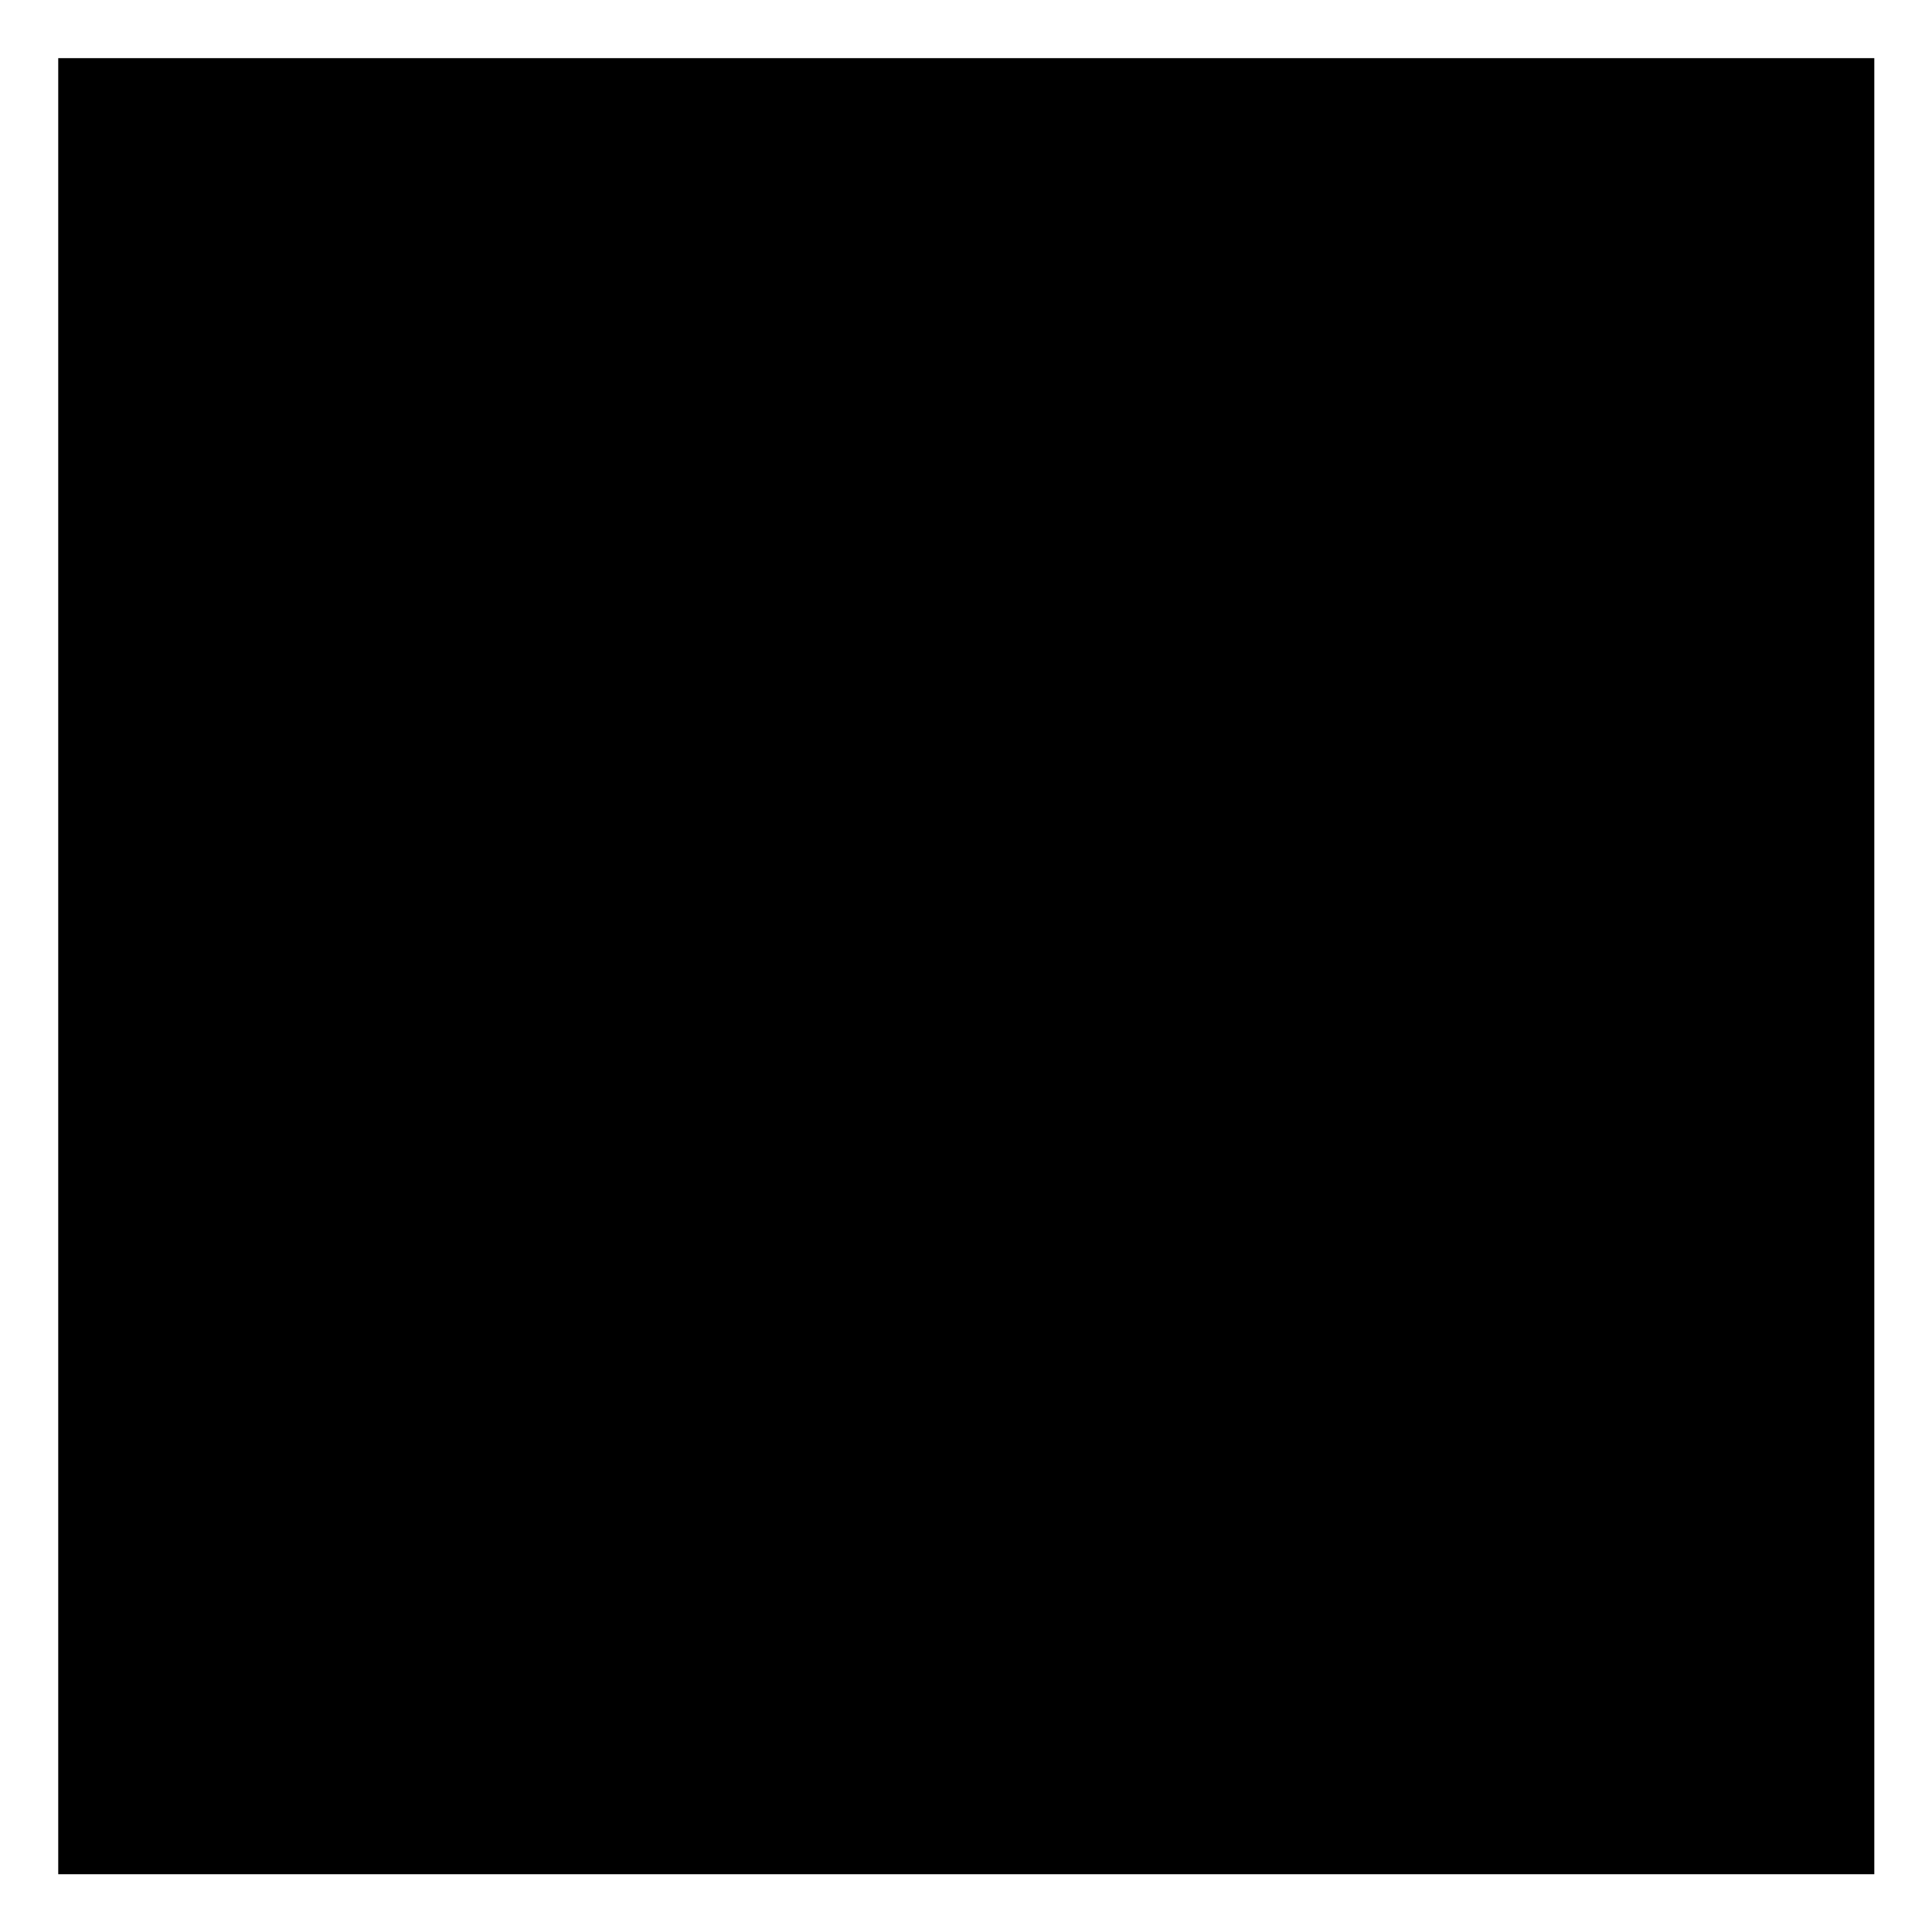
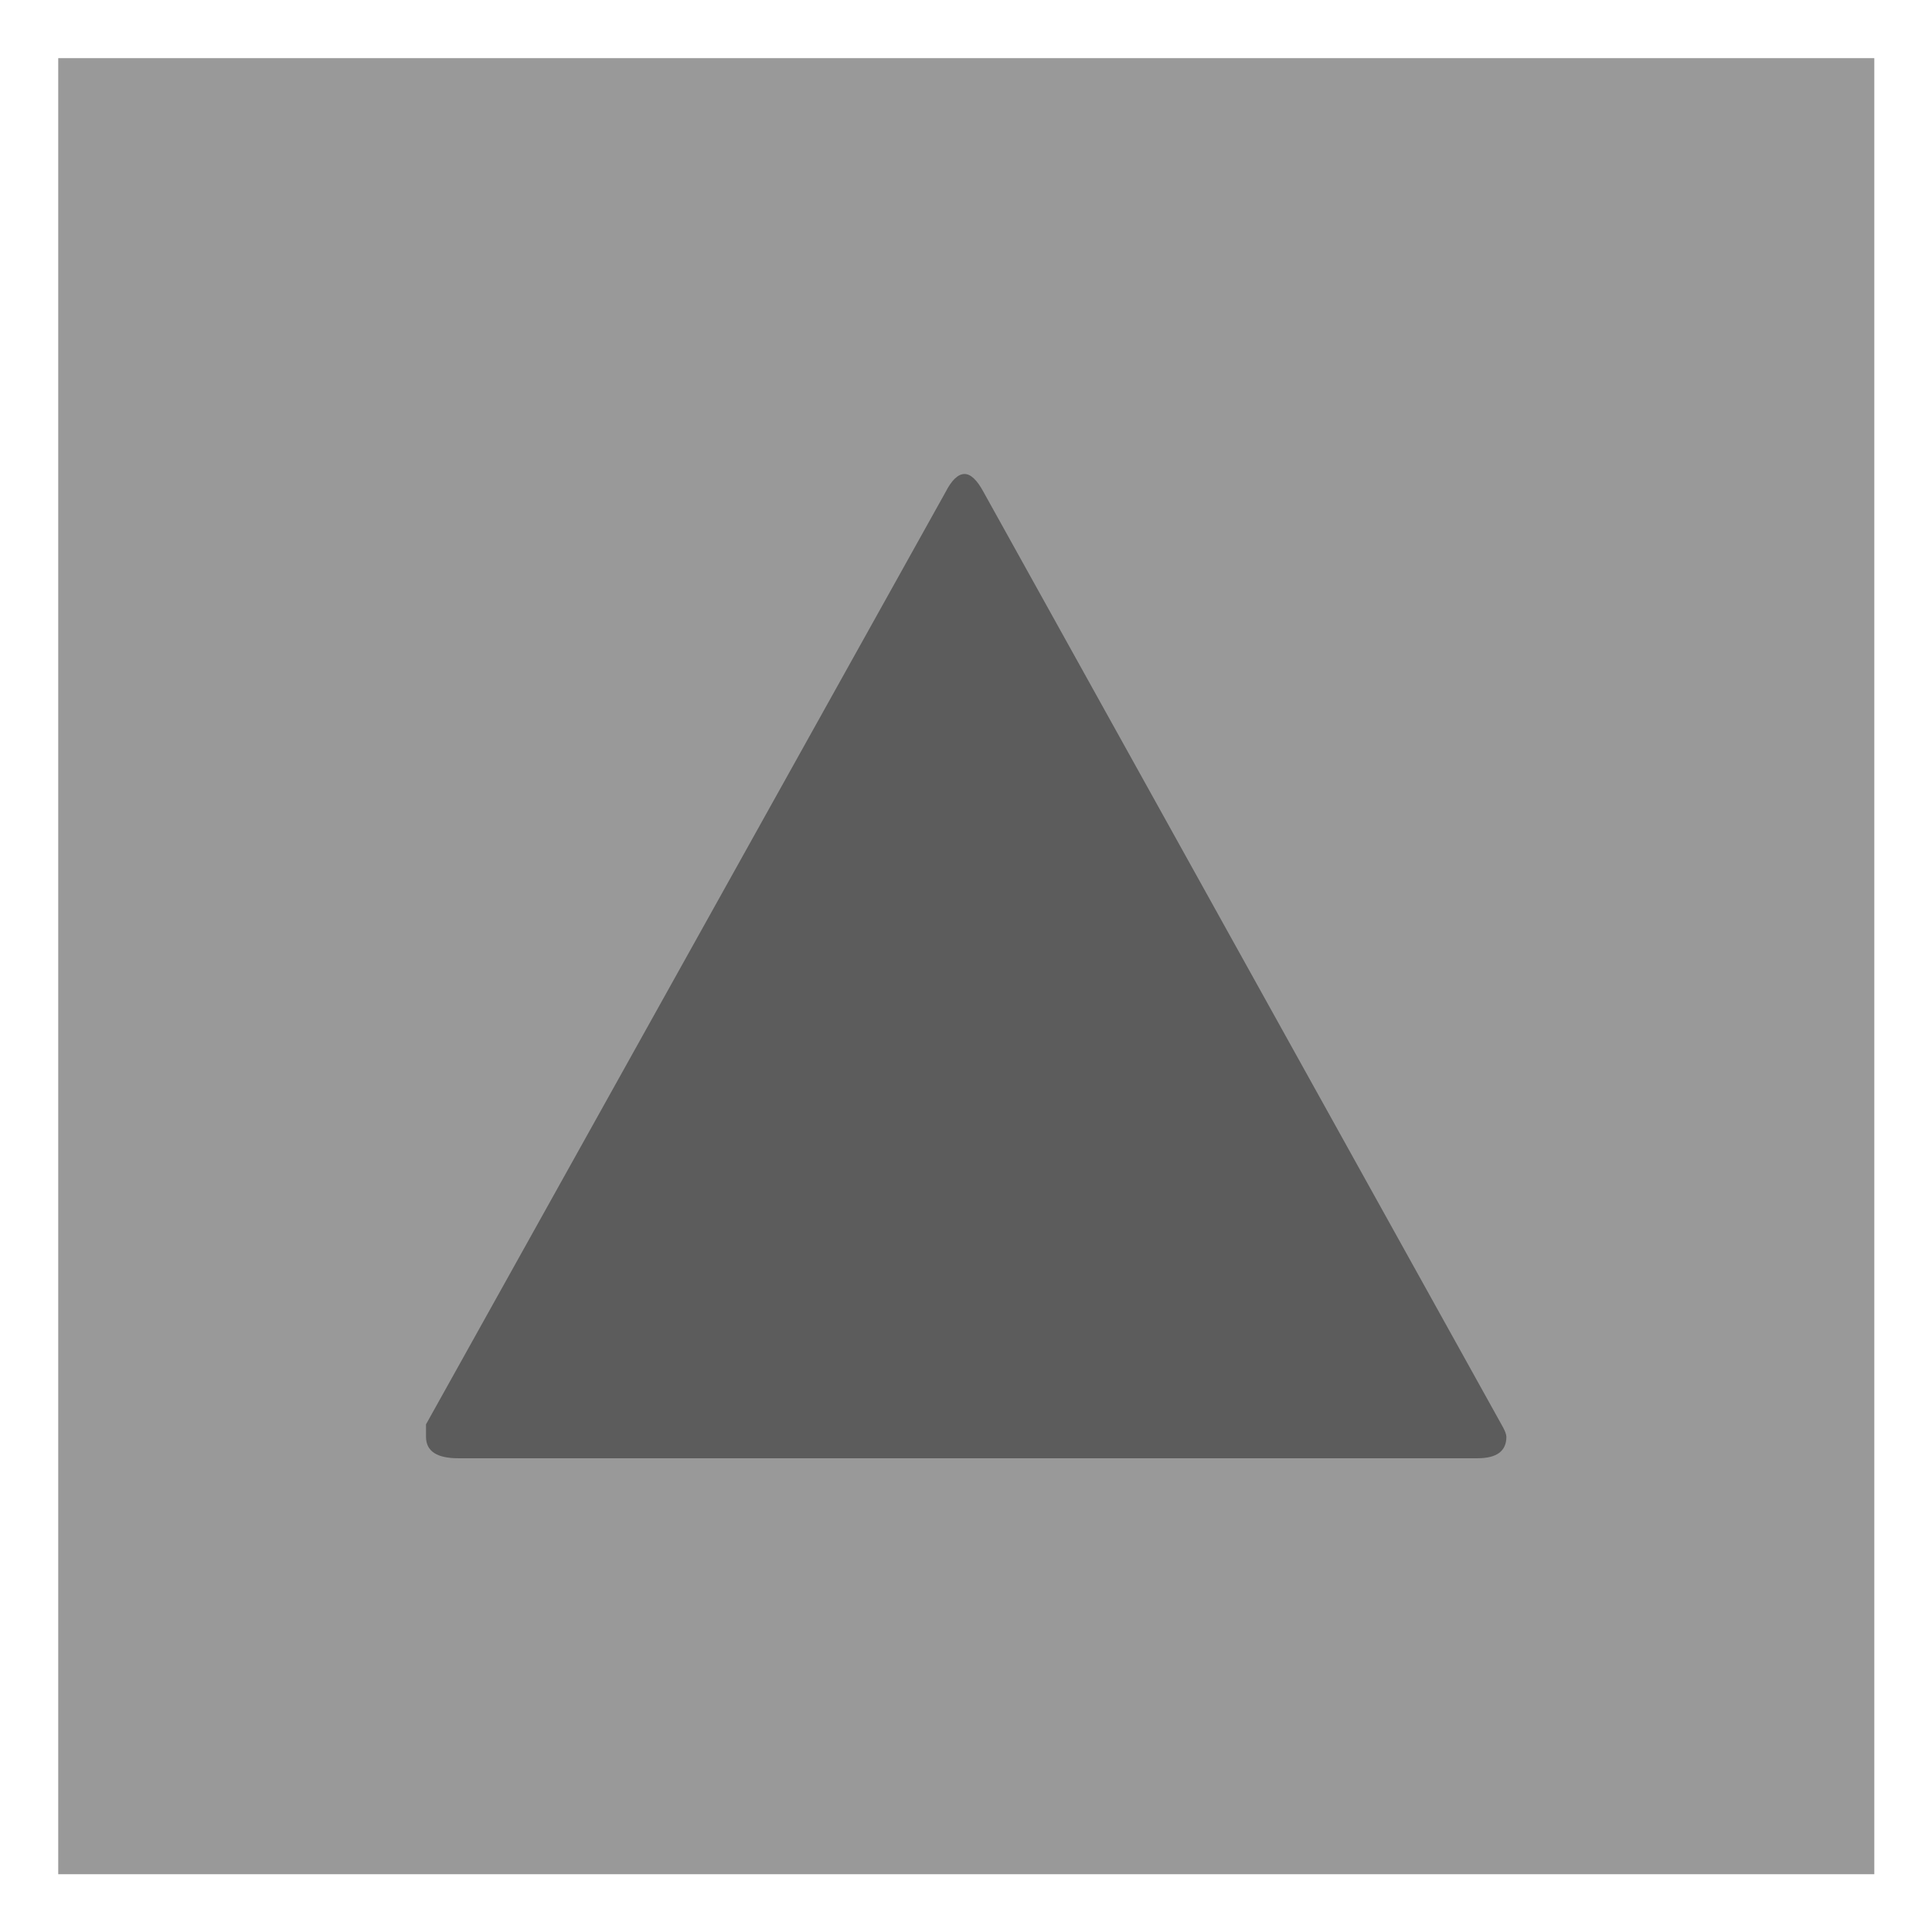
<svg xmlns="http://www.w3.org/2000/svg" width="_ARROWH_" height="_ARROWH_" viewBox="0 0 4.233 4.233" version="1.1" id="svg8">
  <defs id="defs2" />
  <g id="layer1" transform="translate(131.6976,-128.3496)">
-     <rect style="opacity:1;fill:_GCD_;fill-opacity:1;stroke:_BORDD_;stroke-width:0.254;stroke-miterlimit:4;stroke-dasharray:none;stroke-opacity:1" id="rect819" width="3.979" height="3.979" x="-131.57" y="128.477" />
-     <g aria-label="⏷" transform="scale(1.02249,-0.9780051)" style="font-style:normal;font-weight:normal;font-size:3.22px;line-height:1.25;font-family:sans-serif;letter-spacing:0px;word-spacing:0px;fill:_GCARRD_;fill-opacity:1;stroke:none;stroke-width:0.08" id="text817">
-       <path d="m -125.635,-134.503 q 0.062,0 0.062,0.048 0,0.007 -0.007,0.021 l -1.113,2.095 q -0.021,0.041 -0.041,0.041 -0.021,0 -0.041,-0.041 l -1.113,-2.088 q 0,-0.014 0,-0.028 0,-0.048 0.069,-0.048 z" style="font-size:6.868px;fill:_GCARRD_;fill-opacity:1;stroke-width:0.08" id="path815" />
+     <rect style="opacity:1;fill:_GC_;fill-opacity:0.4;stroke:_BORD_;stroke-width:0.254;stroke-miterlimit:4;stroke-dasharray:none;stroke-opacity:0.8" id="rect819" width="3.979" height="3.979" x="-131.57" y="128.477" />
+     <g aria-label="⏷" transform="scale(1.02249,-0.9780051)" style="font-style:normal;font-weight:normal;font-size:3.22px;line-height:1.25;font-family:sans-serif;letter-spacing:0px;word-spacing:0px;fill:_GCARRR_;fill-opacity:0.4;stroke:none;stroke-width:0.08" id="text817">
+       <path d="m -125.635,-134.503 q 0.062,0 0.062,0.048 0,0.007 -0.007,0.021 l -1.113,2.095 q -0.021,0.041 -0.041,0.041 -0.021,0 -0.041,-0.041 l -1.113,-2.088 q 0,-0.014 0,-0.028 0,-0.048 0.069,-0.048 z" style="font-size:6.868px;fill:_GCARR_;fill-opacity:0.4;stroke-width:0.08" id="path815" />
    </g>
  </g>
</svg>
